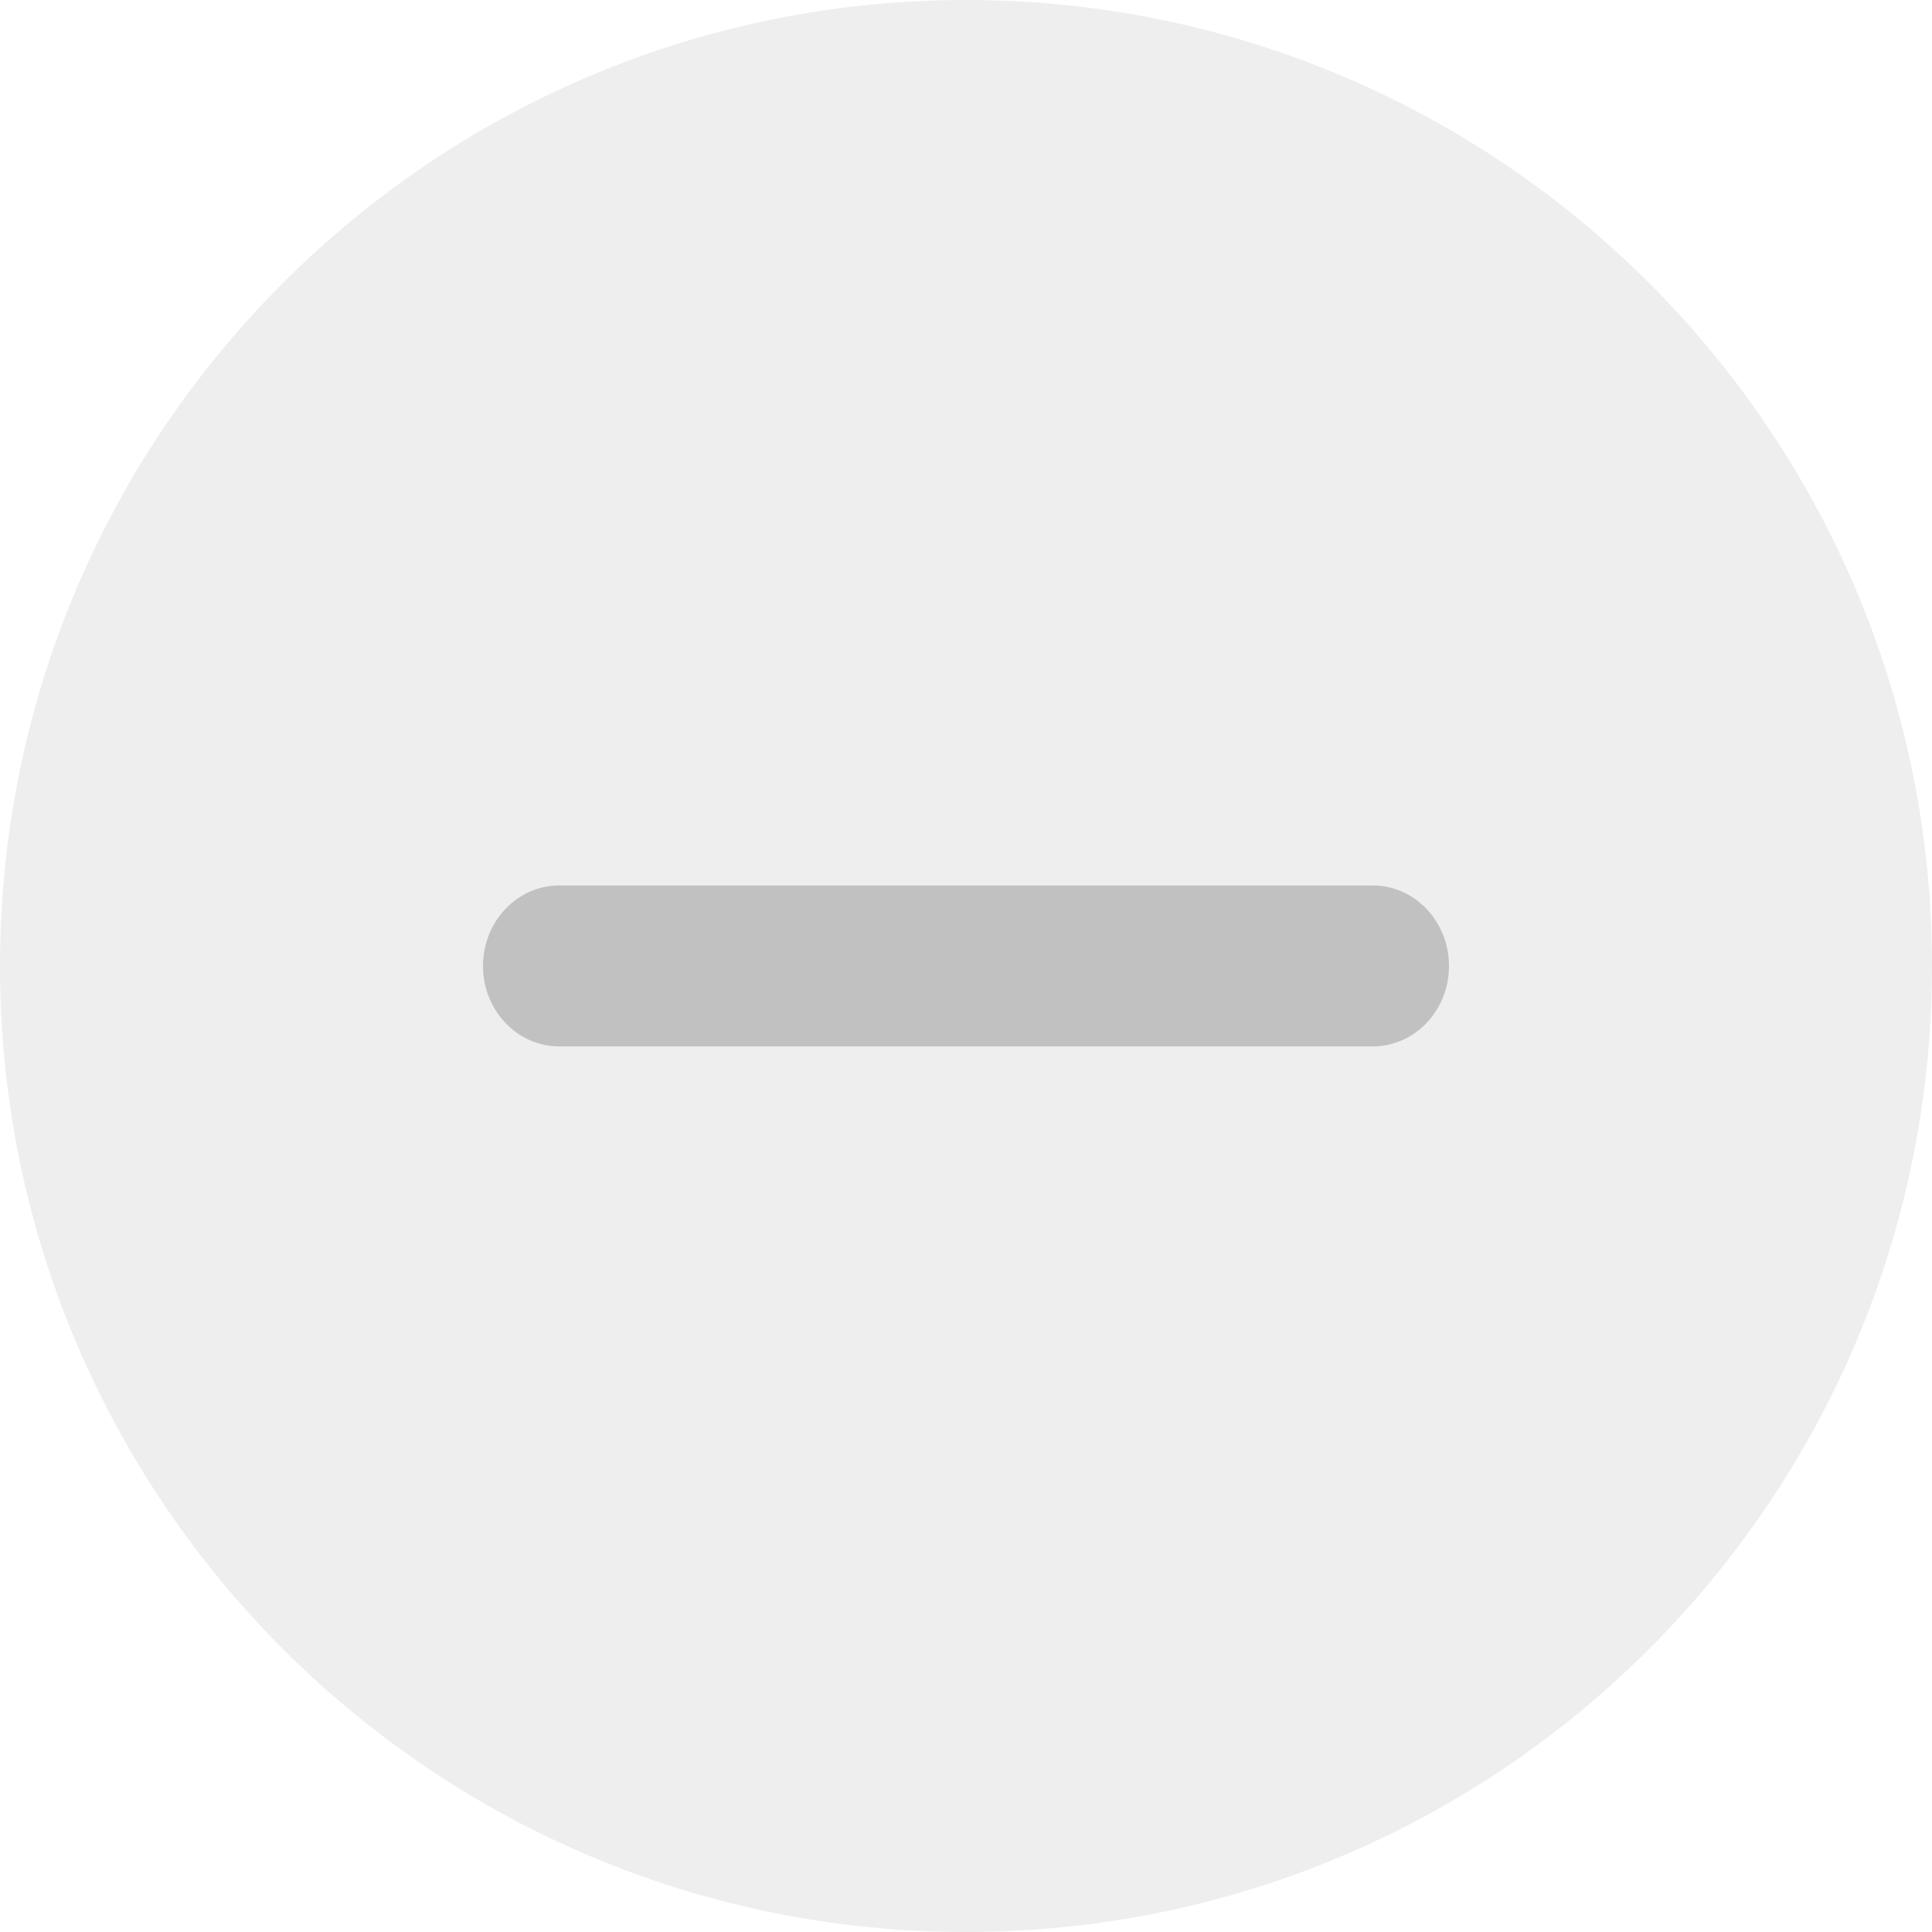
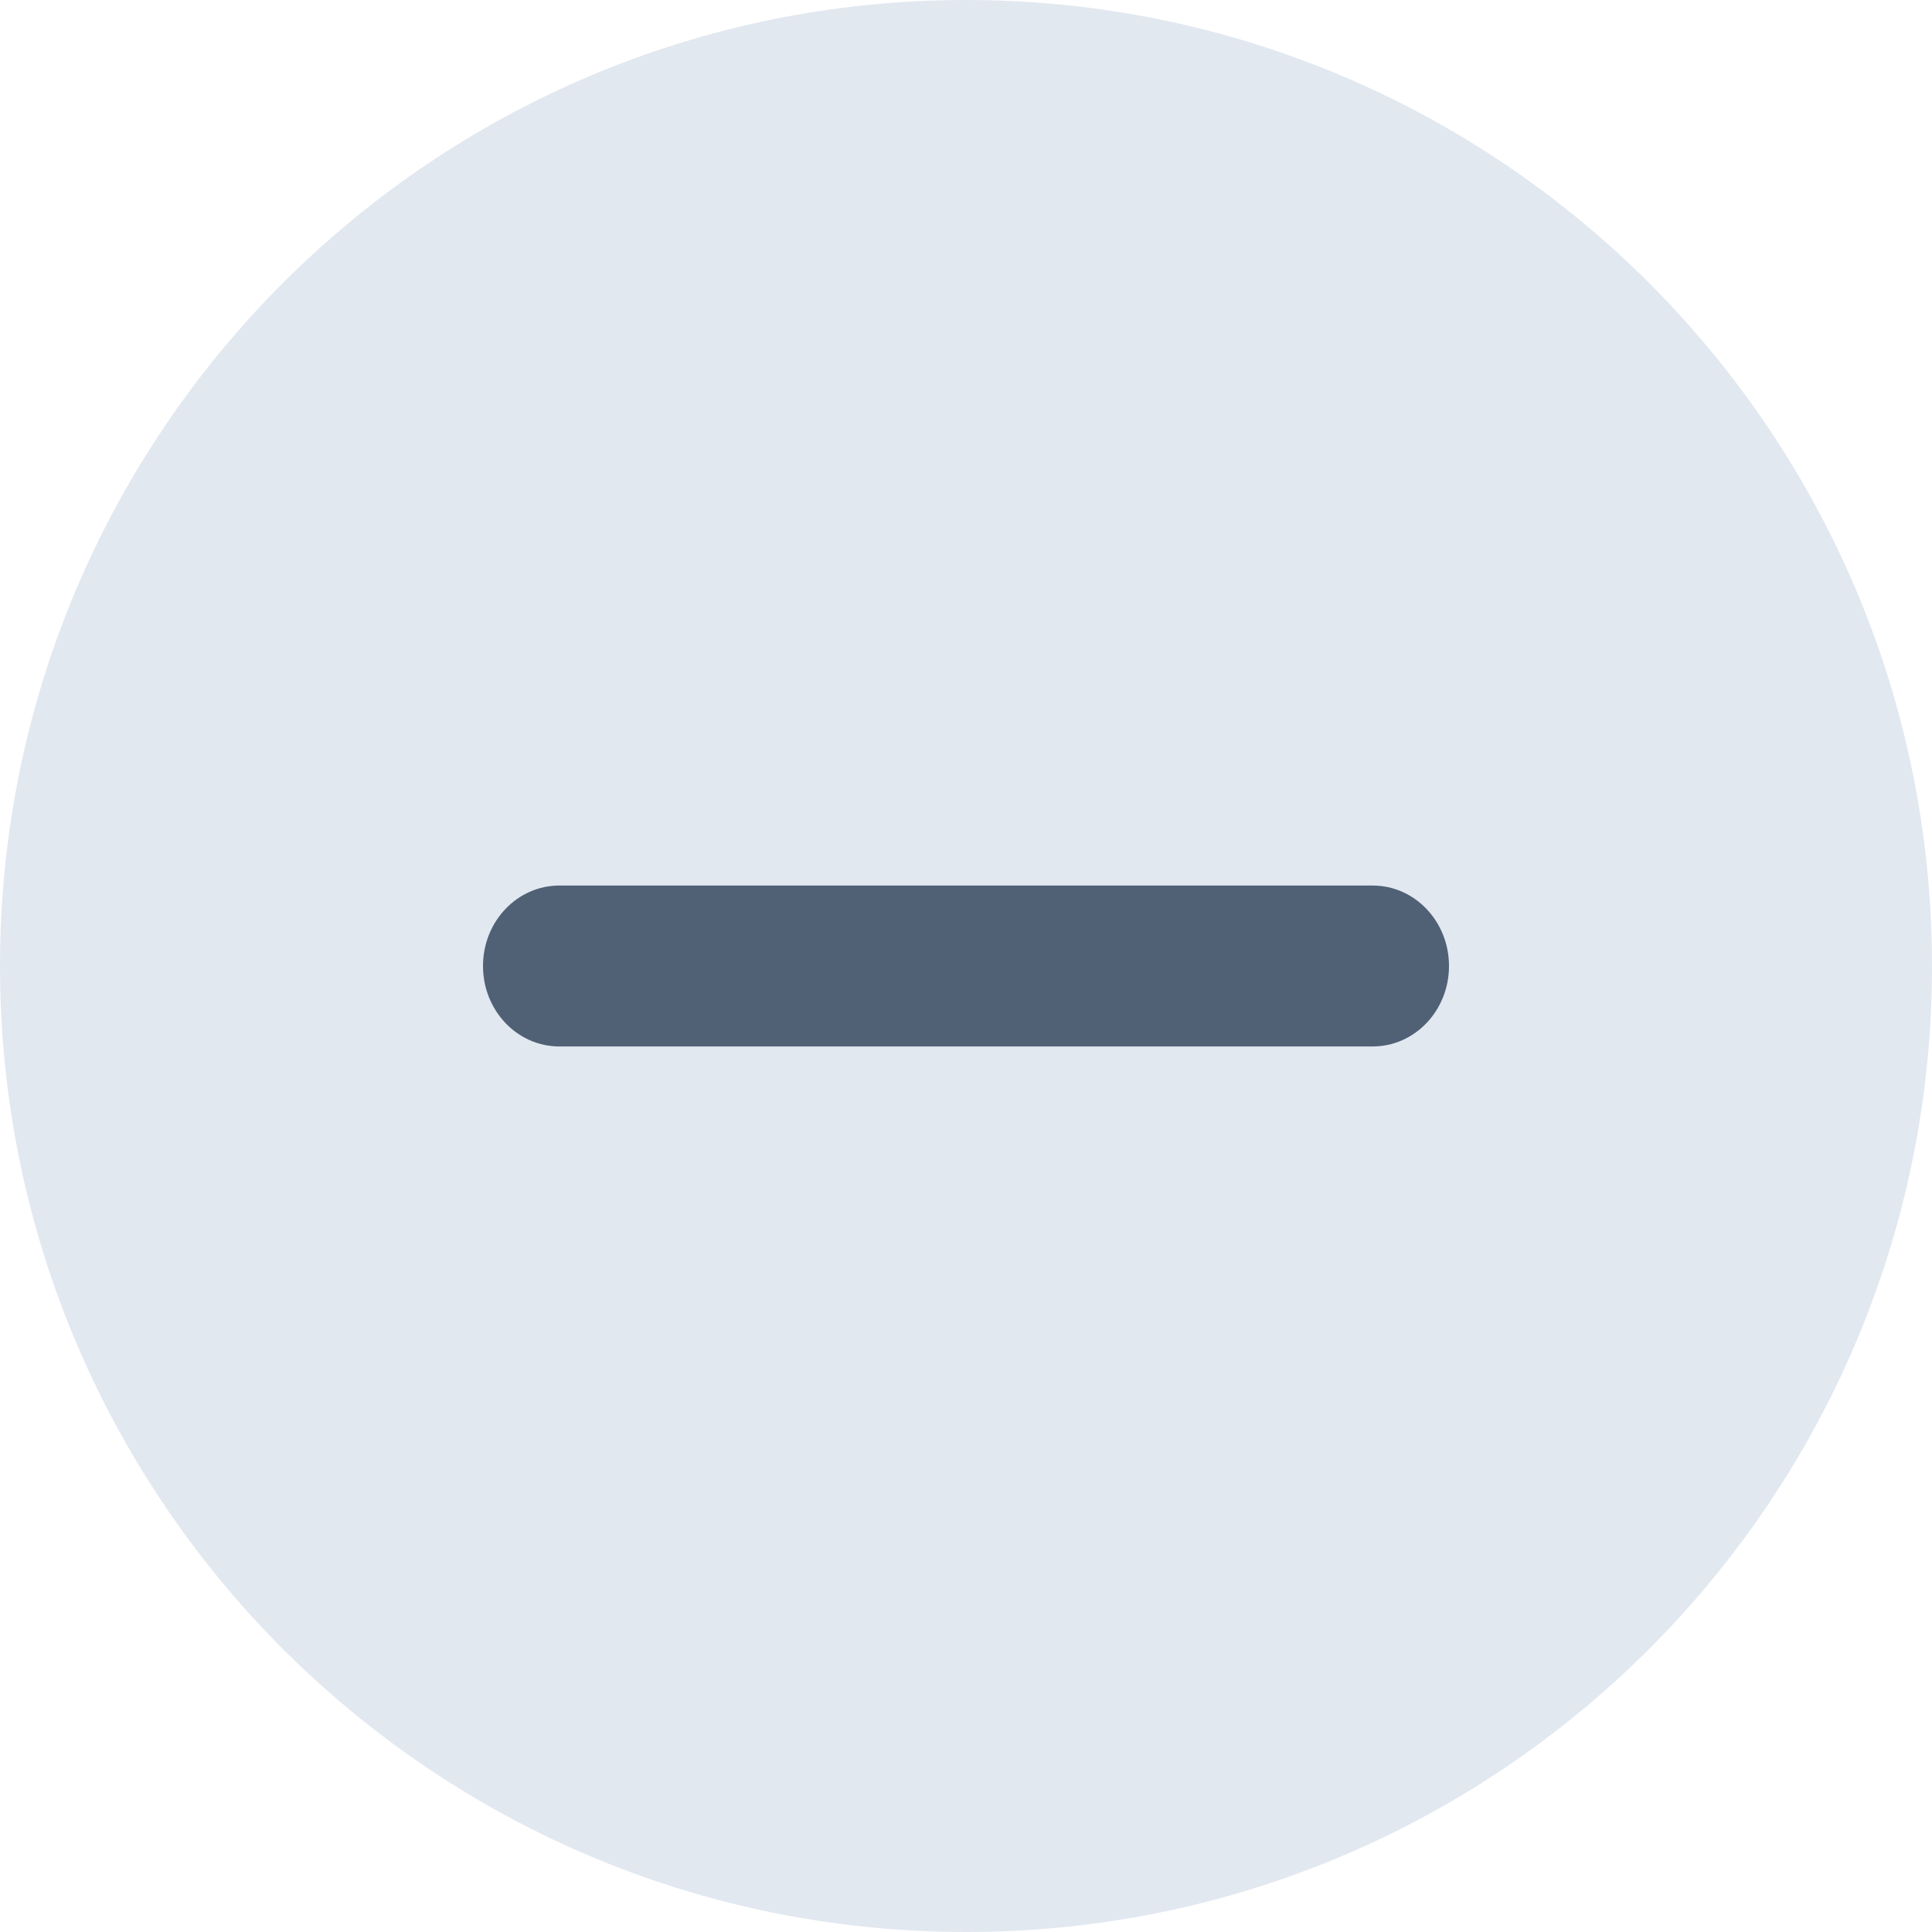
- <svg xmlns="http://www.w3.org/2000/svg" width="16" height="16" viewBox="0 0 16 16" fill="none">
-   <path d="M8 0C3.582 0 0 3.582 0 8C0 12.418 3.582 16 8 16C12.418 16 16 12.418 16 8C16 3.582 12.418 0 8 0Z" fill="#EEEEEE" />
-   <path fill-rule="evenodd" clip-rule="evenodd" d="M4 8C4 7.631 4.283 7.333 4.632 7.333H11.368C11.717 7.333 12 7.631 12 8C12 8.368 11.717 8.666 11.368 8.666H4.632C4.283 8.666 4 8.368 4 8Z" fill="#111111" fill-opacity="0.2" />
+ <svg xmlns="http://www.w3.org/2000/svg" width="14" height="14" viewBox="0 0 14 14" fill="none">
+   <path d="M7 0C3.134 0 0 3.134 0 7C0 10.866 3.134 14 7 14C10.866 14 14 10.866 14 7C14 3.134 10.866 0 7 0Z" fill="#E2E8F0" />
+   <path fill-rule="evenodd" clip-rule="evenodd" d="M3.5 7C3.5 6.678 3.747 6.417 4.053 6.417H9.947C10.253 6.417 10.5 6.678 10.5 7C10.5 7.322 10.253 7.583 9.947 7.583H4.053C3.747 7.583 3.5 7.322 3.5 7Z" fill="#506176" />
</svg>
